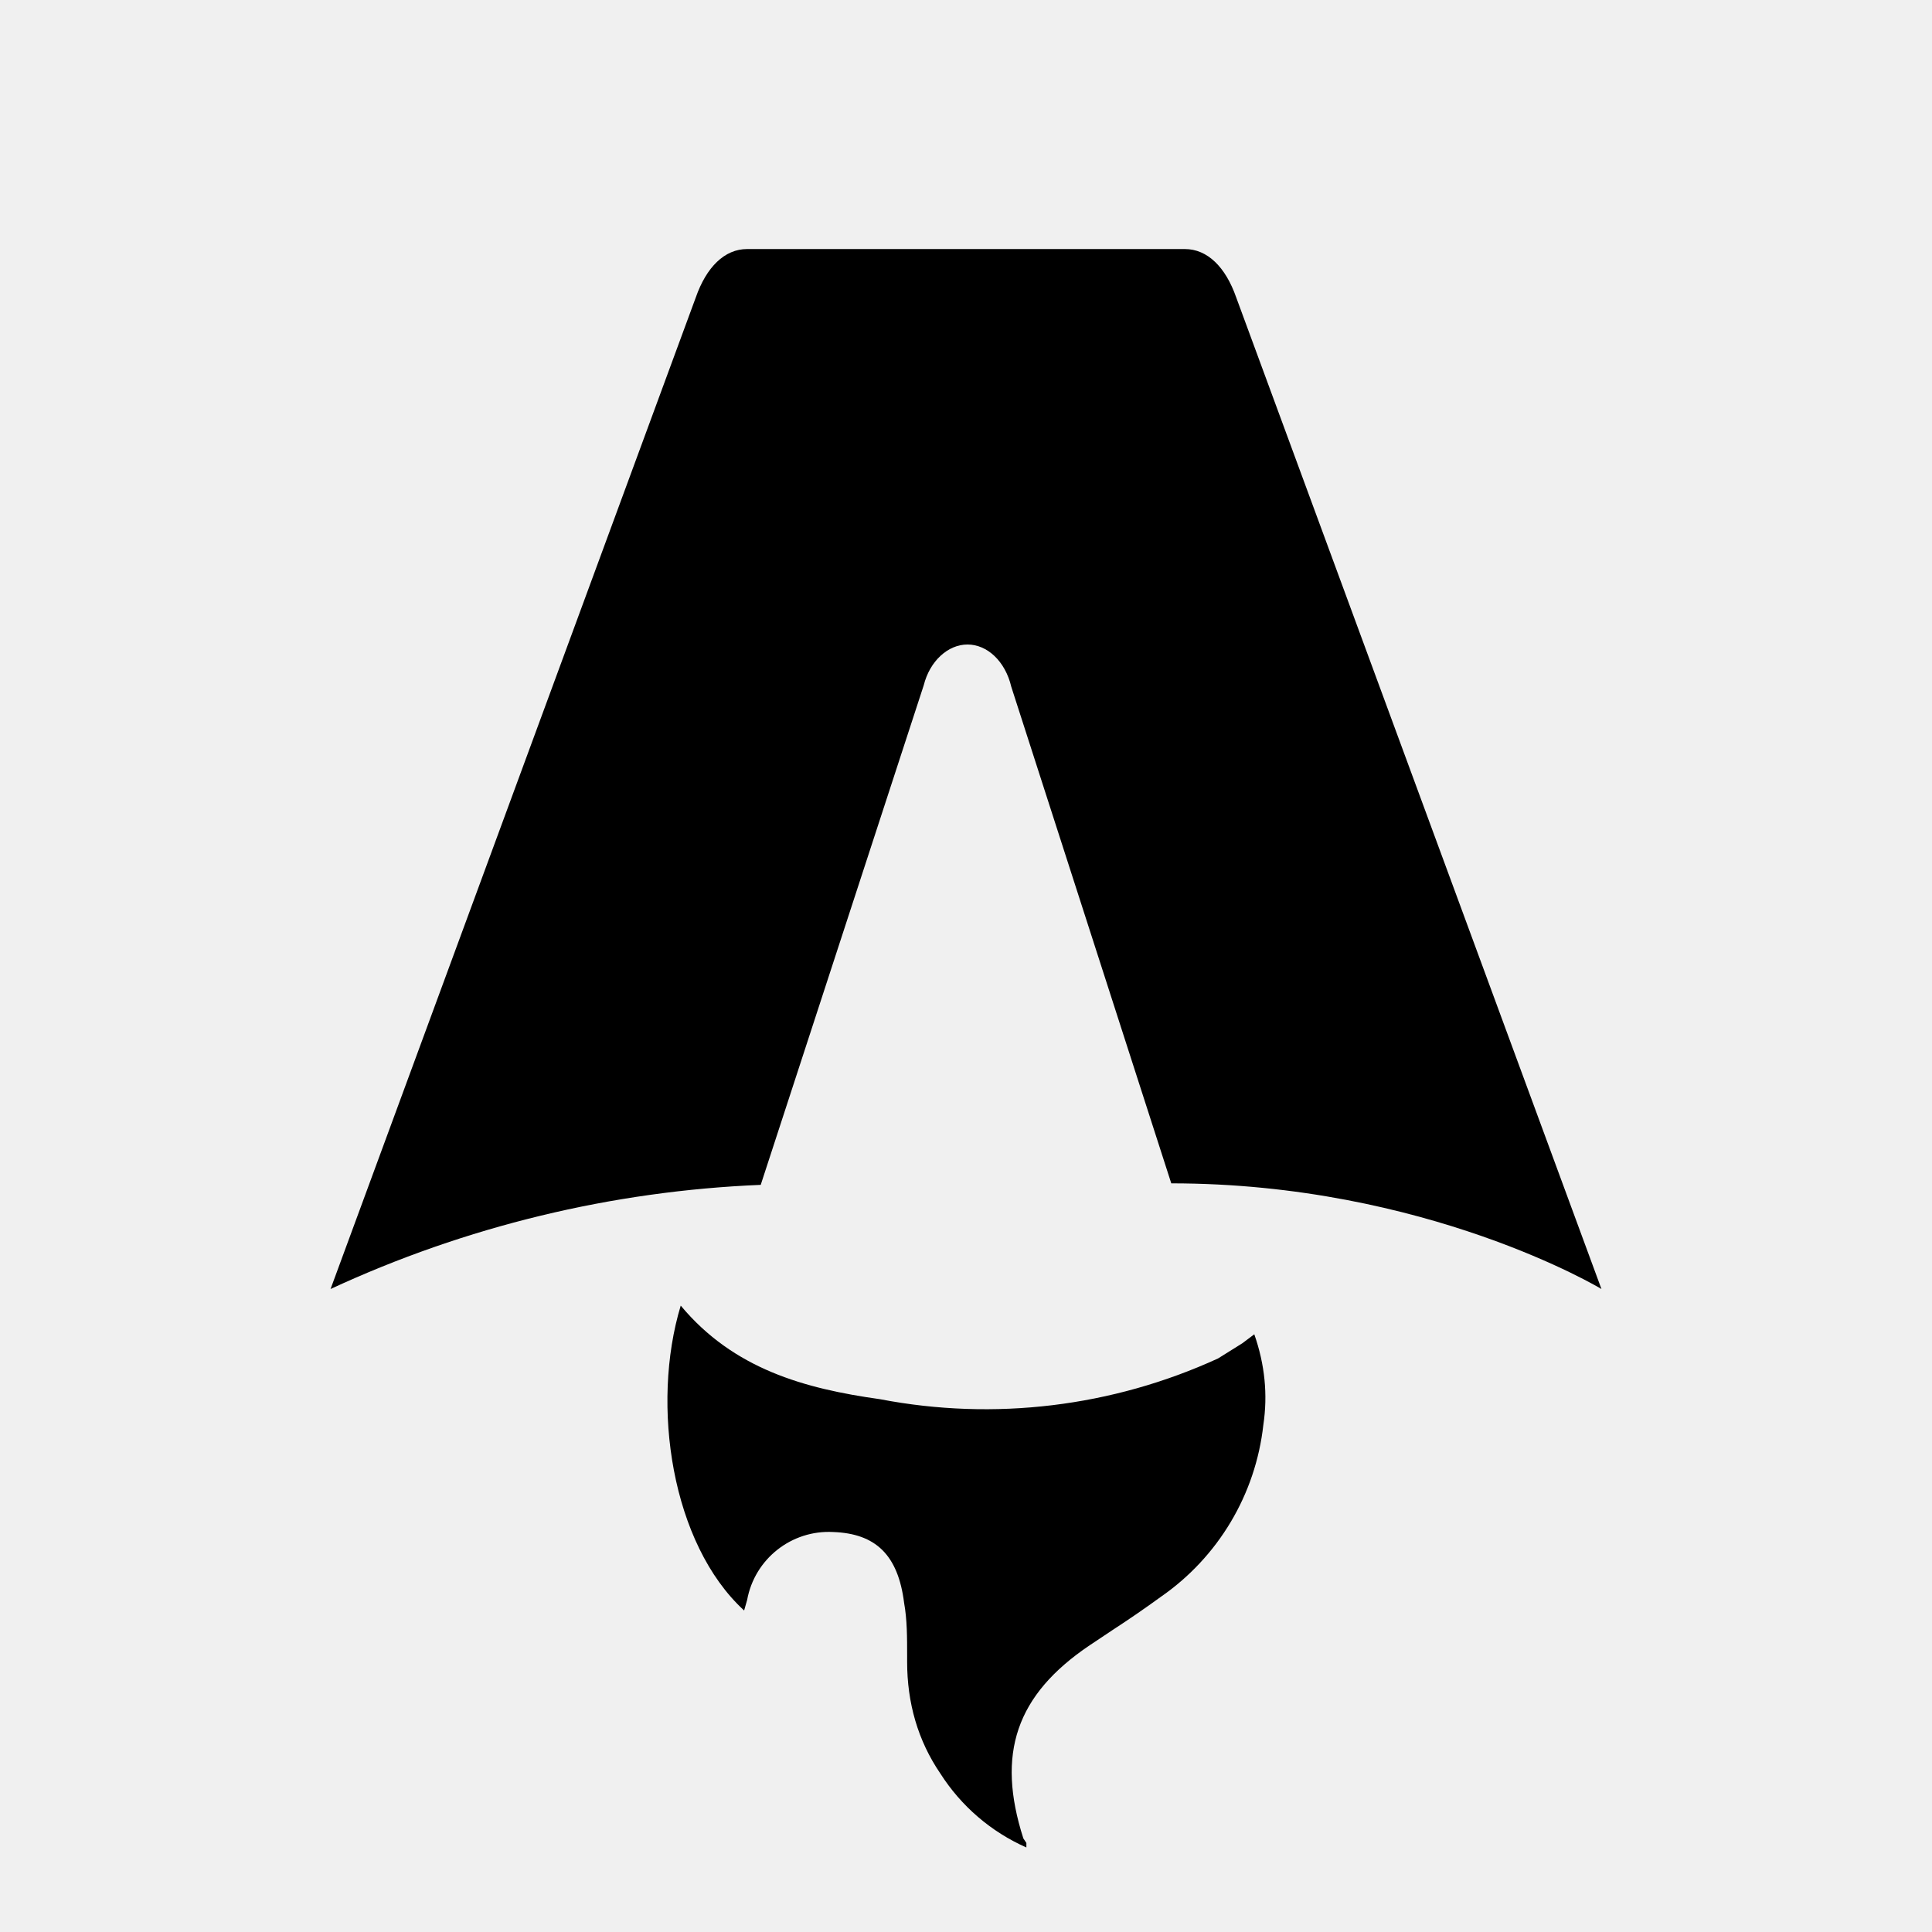
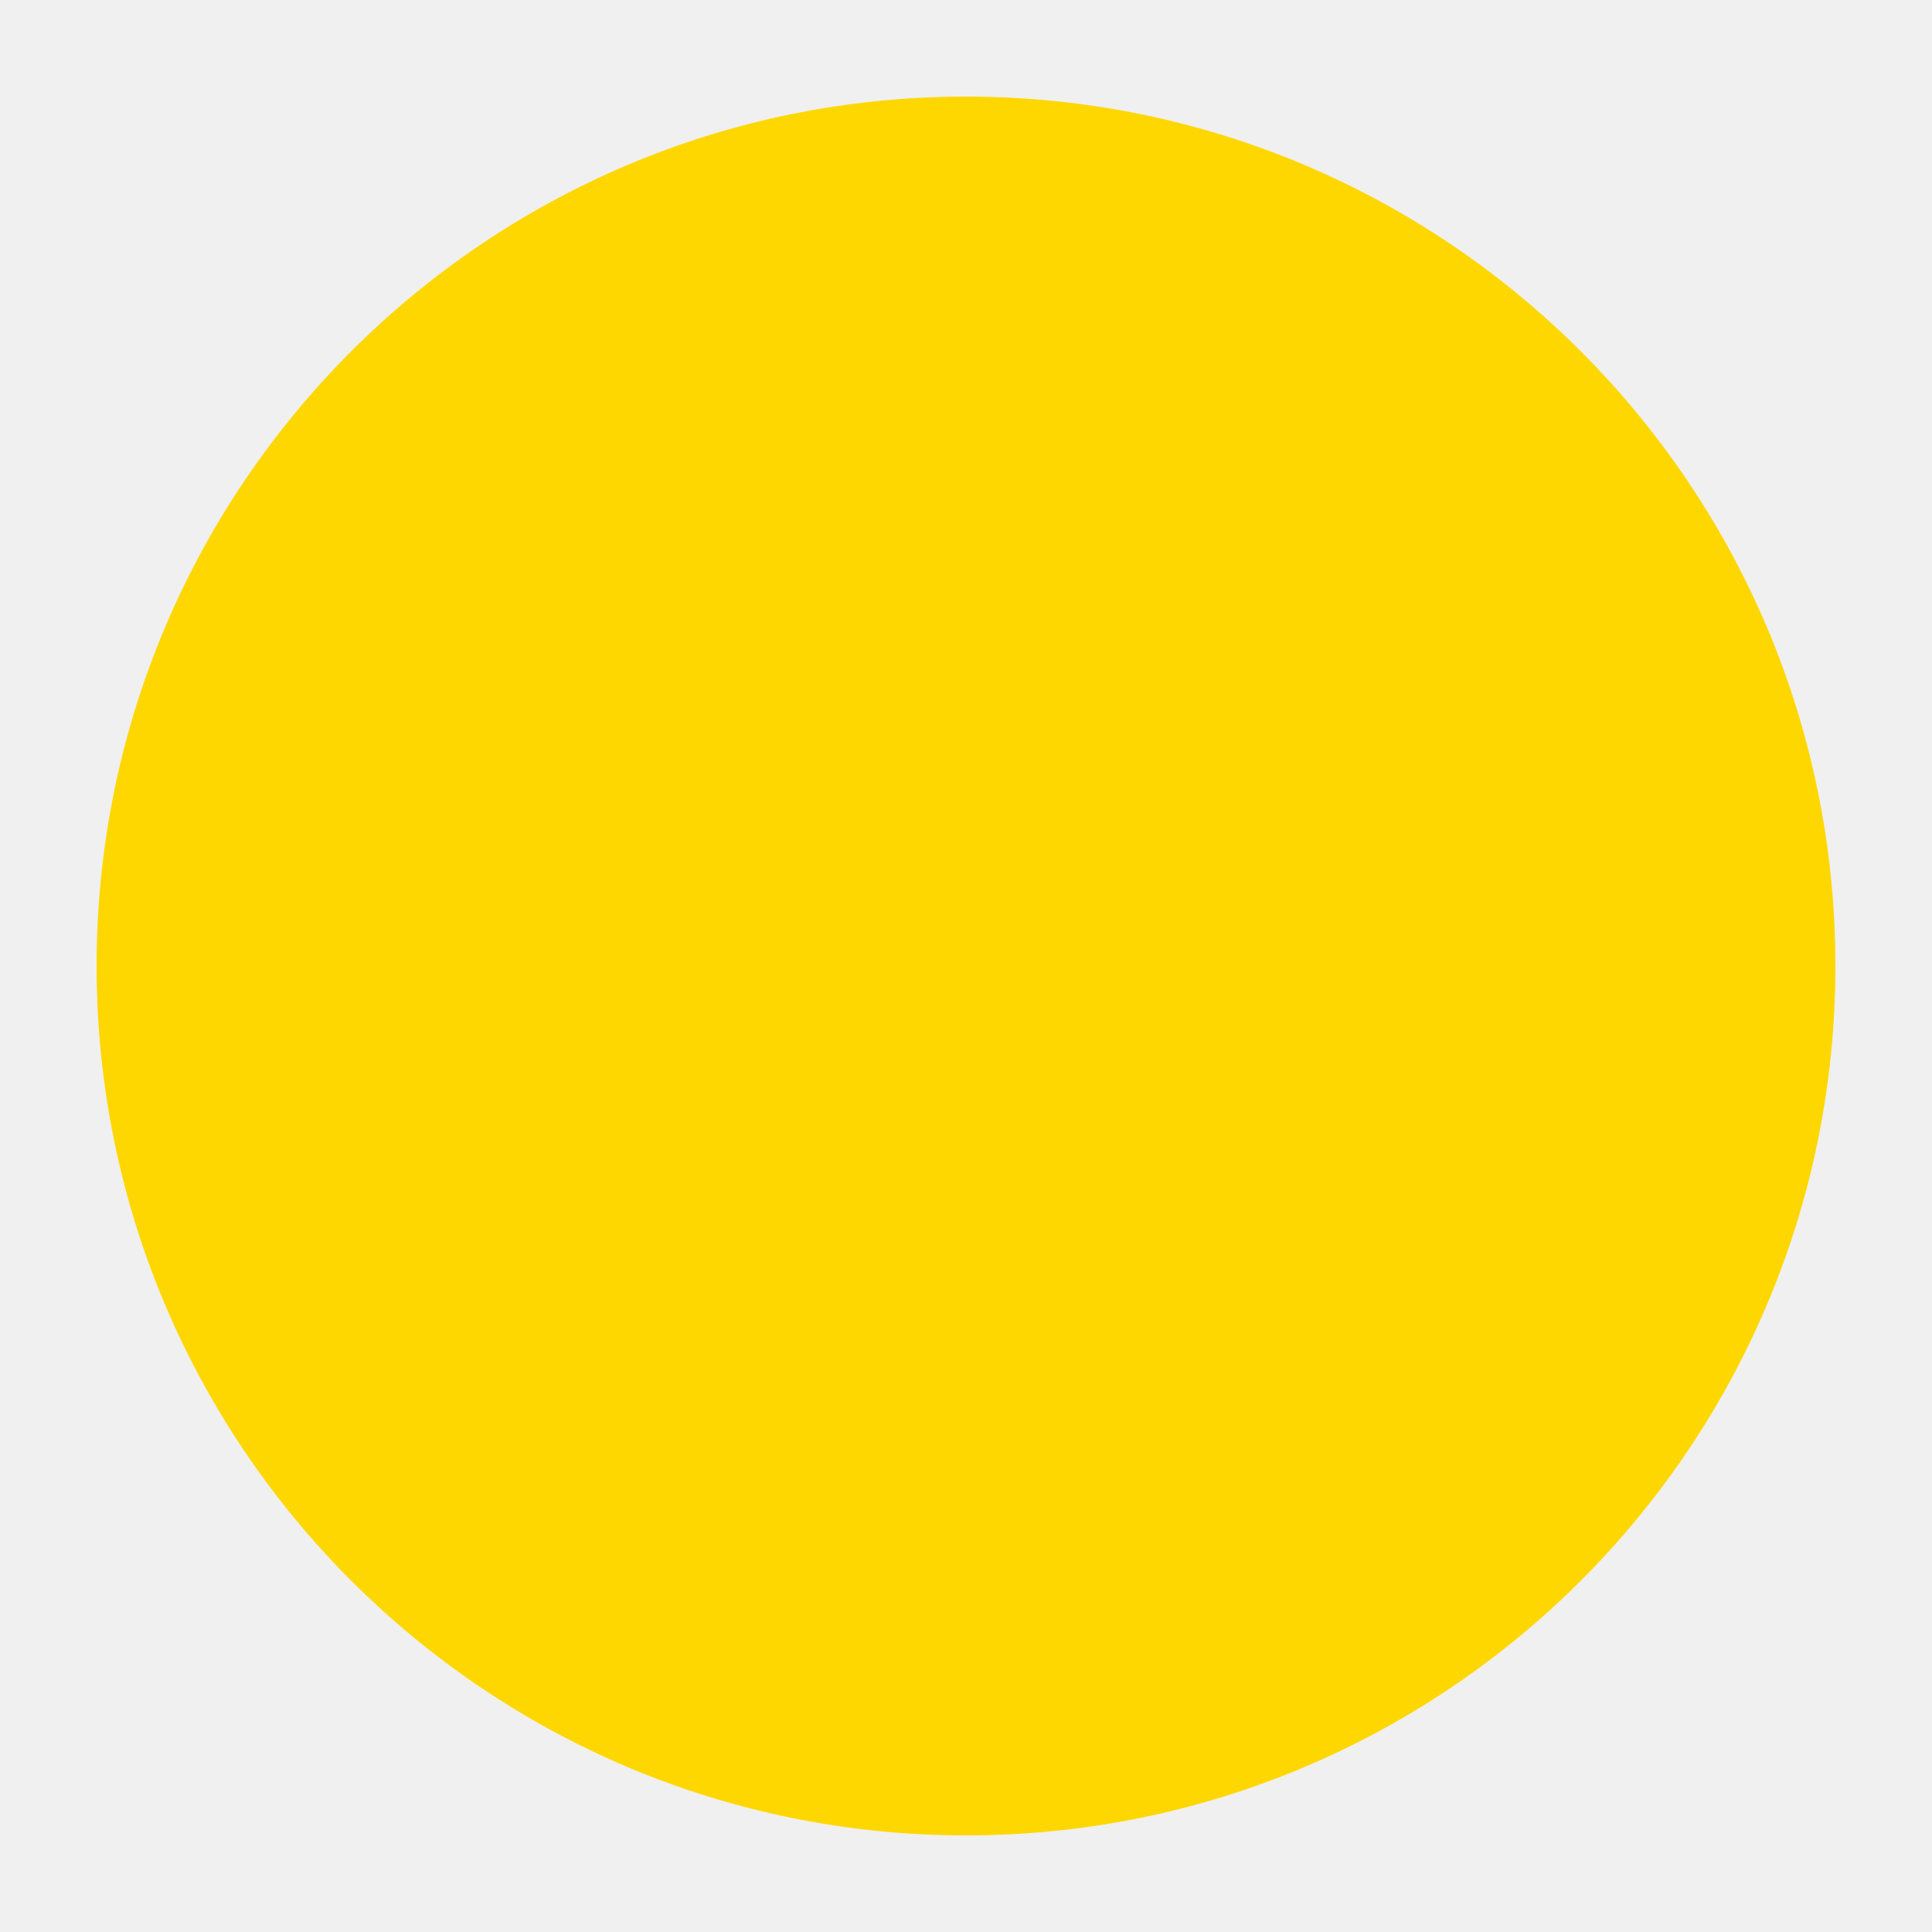
- <svg xmlns="http://www.w3.org/2000/svg" fill="none" viewBox="0 0 128 128">
-   <path d="M50.4 78.5a75.1 75.1 0 0 0-28.5 6.9l24.2-65.7c.7-2 1.9-3.2 3.4-3.2h29c1.5 0 2.7 1.2 3.4 3.2l24.2 65.7s-11.6-7-28.5-7L67 45.5c-.4-1.7-1.6-2.8-2.9-2.8-1.3 0-2.5 1.1-2.9 2.7L50.4 78.5Zm-1.1 28.2Zm-4.2-20.2c-2 6.6-.6 15.8 4.2 20.2a17.5 17.5 0 0 1 .2-.7 5.5 5.5 0 0 1 5.7-4.5c2.8.1 4.3 1.5 4.7 4.7.2 1.1.2 2.3.2 3.5v.4c0 2.7.7 5.2 2.2 7.4a13 13 0 0 0 5.7 4.9v-.3l-.2-.3c-1.8-5.6-.5-9.5 4.4-12.8l1.5-1a73 73 0 0 0 3.2-2.2 16 16 0 0 0 6.8-11.4c.3-2 .1-4-.6-6l-.8.6-1.6 1a37 37 0 0 1-22.4 2.7c-5-.7-9.7-2-13.2-6.2Z" />
+ <svg xmlns="http://www.w3.org/2000/svg" viewBox="0 0 100 100">
+   <circle cx="50" cy="50" r="45" fill="#FFD700" />
  <style>
-         path { fill: #000; }
-         @media (prefers-color-scheme: dark) {
-             path { fill: #FFF; }
-         }
-     </style>
+     @media (prefers-color-scheme: dark) {
+       circle { fill: #FFD700; }
+     }
+     @media (prefers-color-scheme: light) {
+       circle { fill: #FFD700; }
+     }
+   </style>
</svg>
